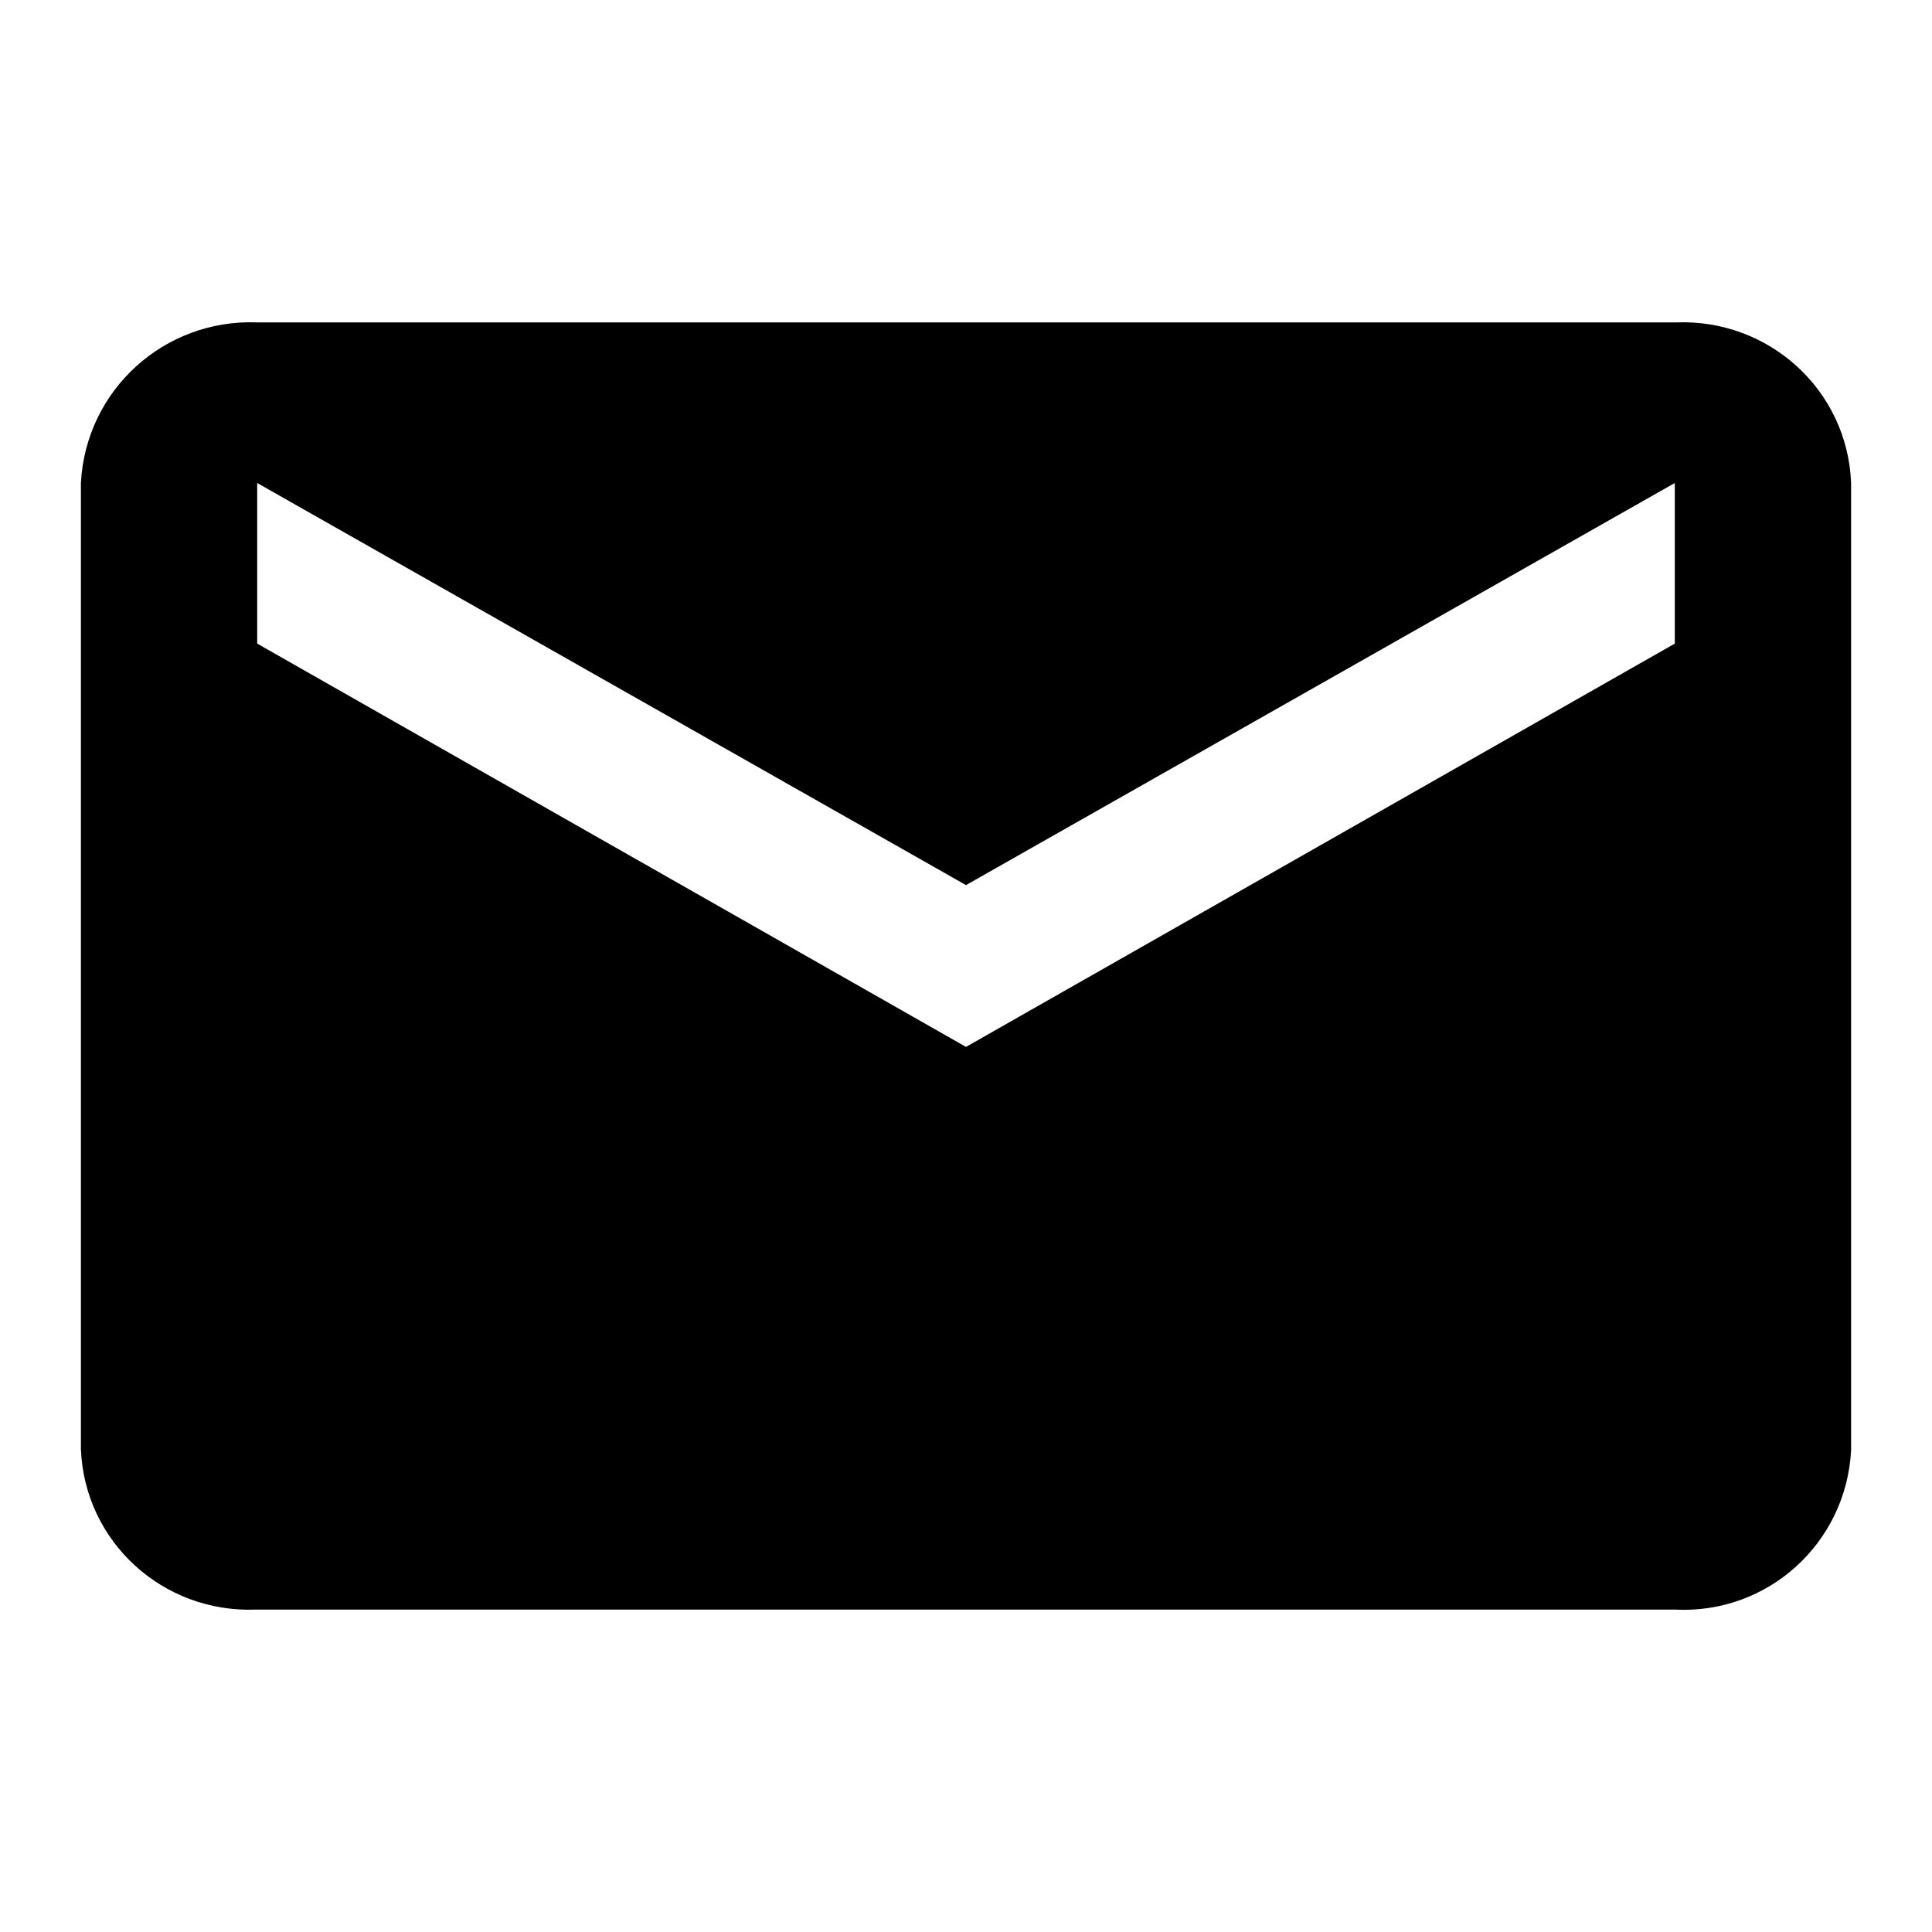
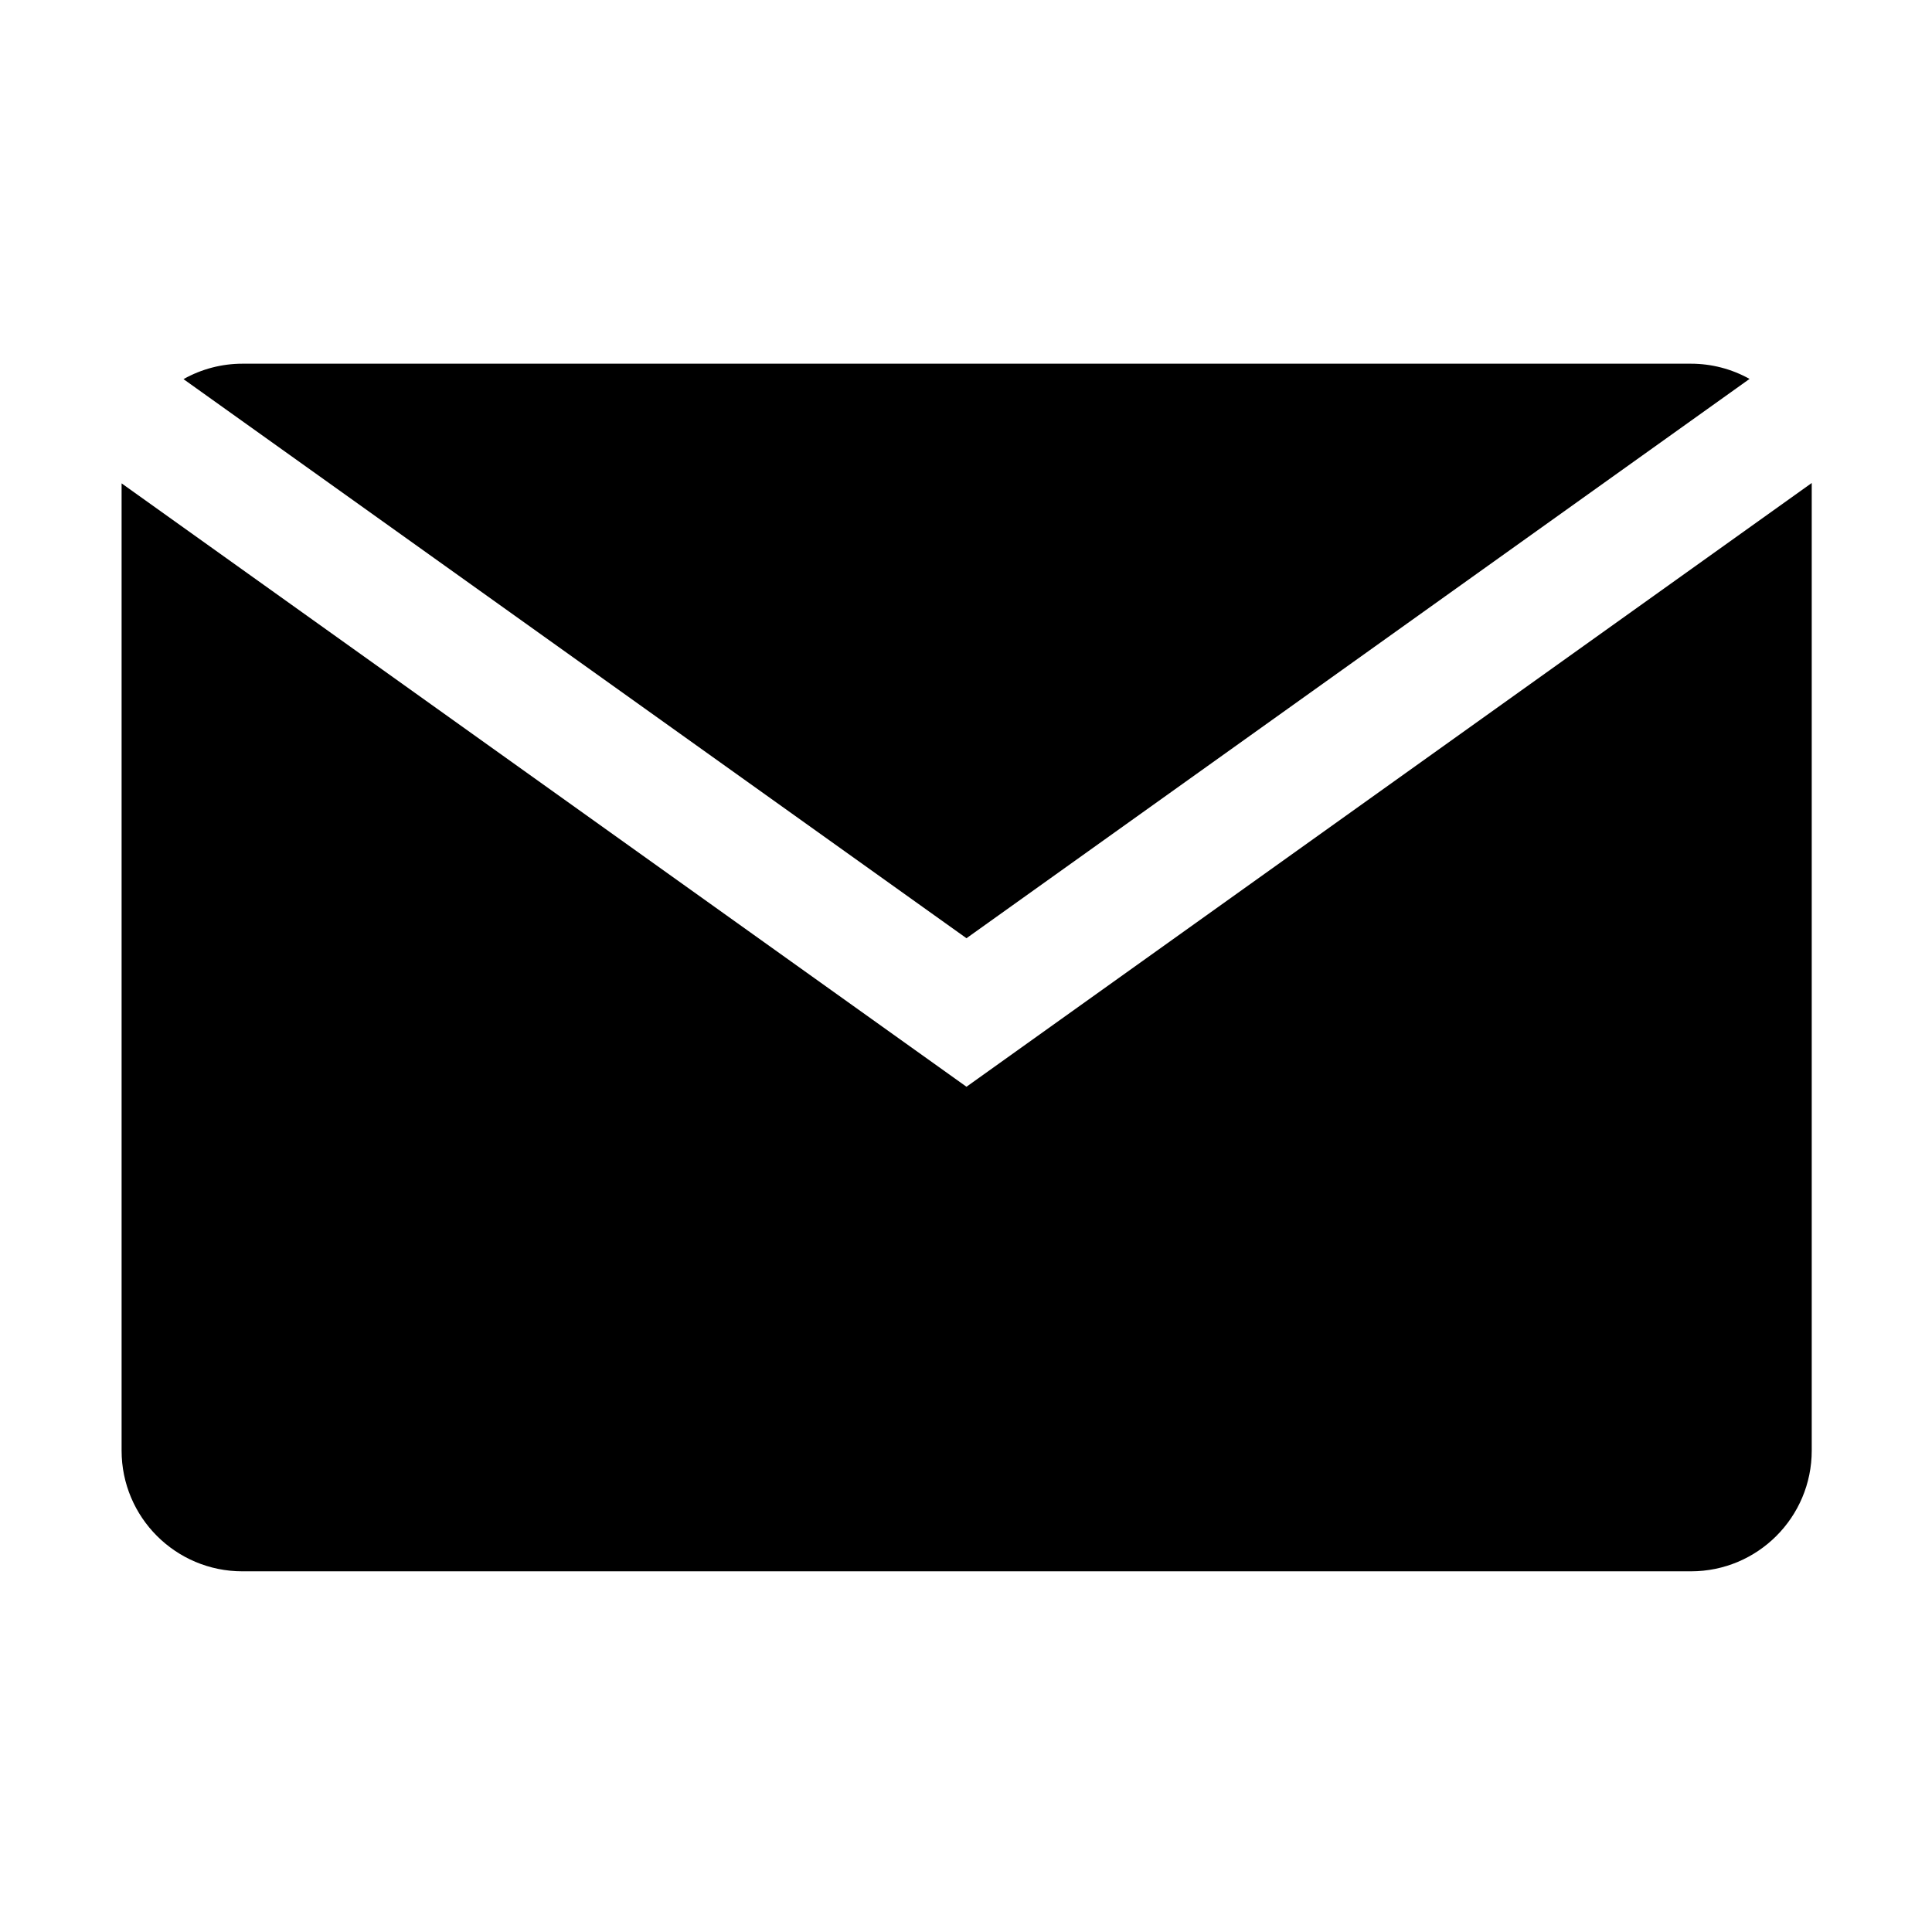
<svg aria-hidden="true" viewBox="0 0 16 16">
-   <path fill="currentColor" d="M13.87 2.67H2.13C1.36 2.64.71 3.23.67 4v8c.03.77.68 1.36 1.45 1.33h11.75c.77.04 1.42-.55 1.46-1.32V4c-.03-.77-.68-1.36-1.45-1.33h-.01Zm0 2.66L8 8.67 2.13 5.33V4L8 7.33 13.87 4v1.33Z" />
+   <path fill="currentColor" d="M1.007 4.003v8.01a1 1 0 0 0 1 1h11.997a1 1 0 0 0 1-1V4l-7 5-6.997-4.997Z" />
+   <path fill="currentColor" d="m1.52 3.14 6.484 4.63 6.485-4.632a.996.996 0 0 0-.486-.126H2.008a.996.996 0 0 0-.487.127Z" />
</svg>
